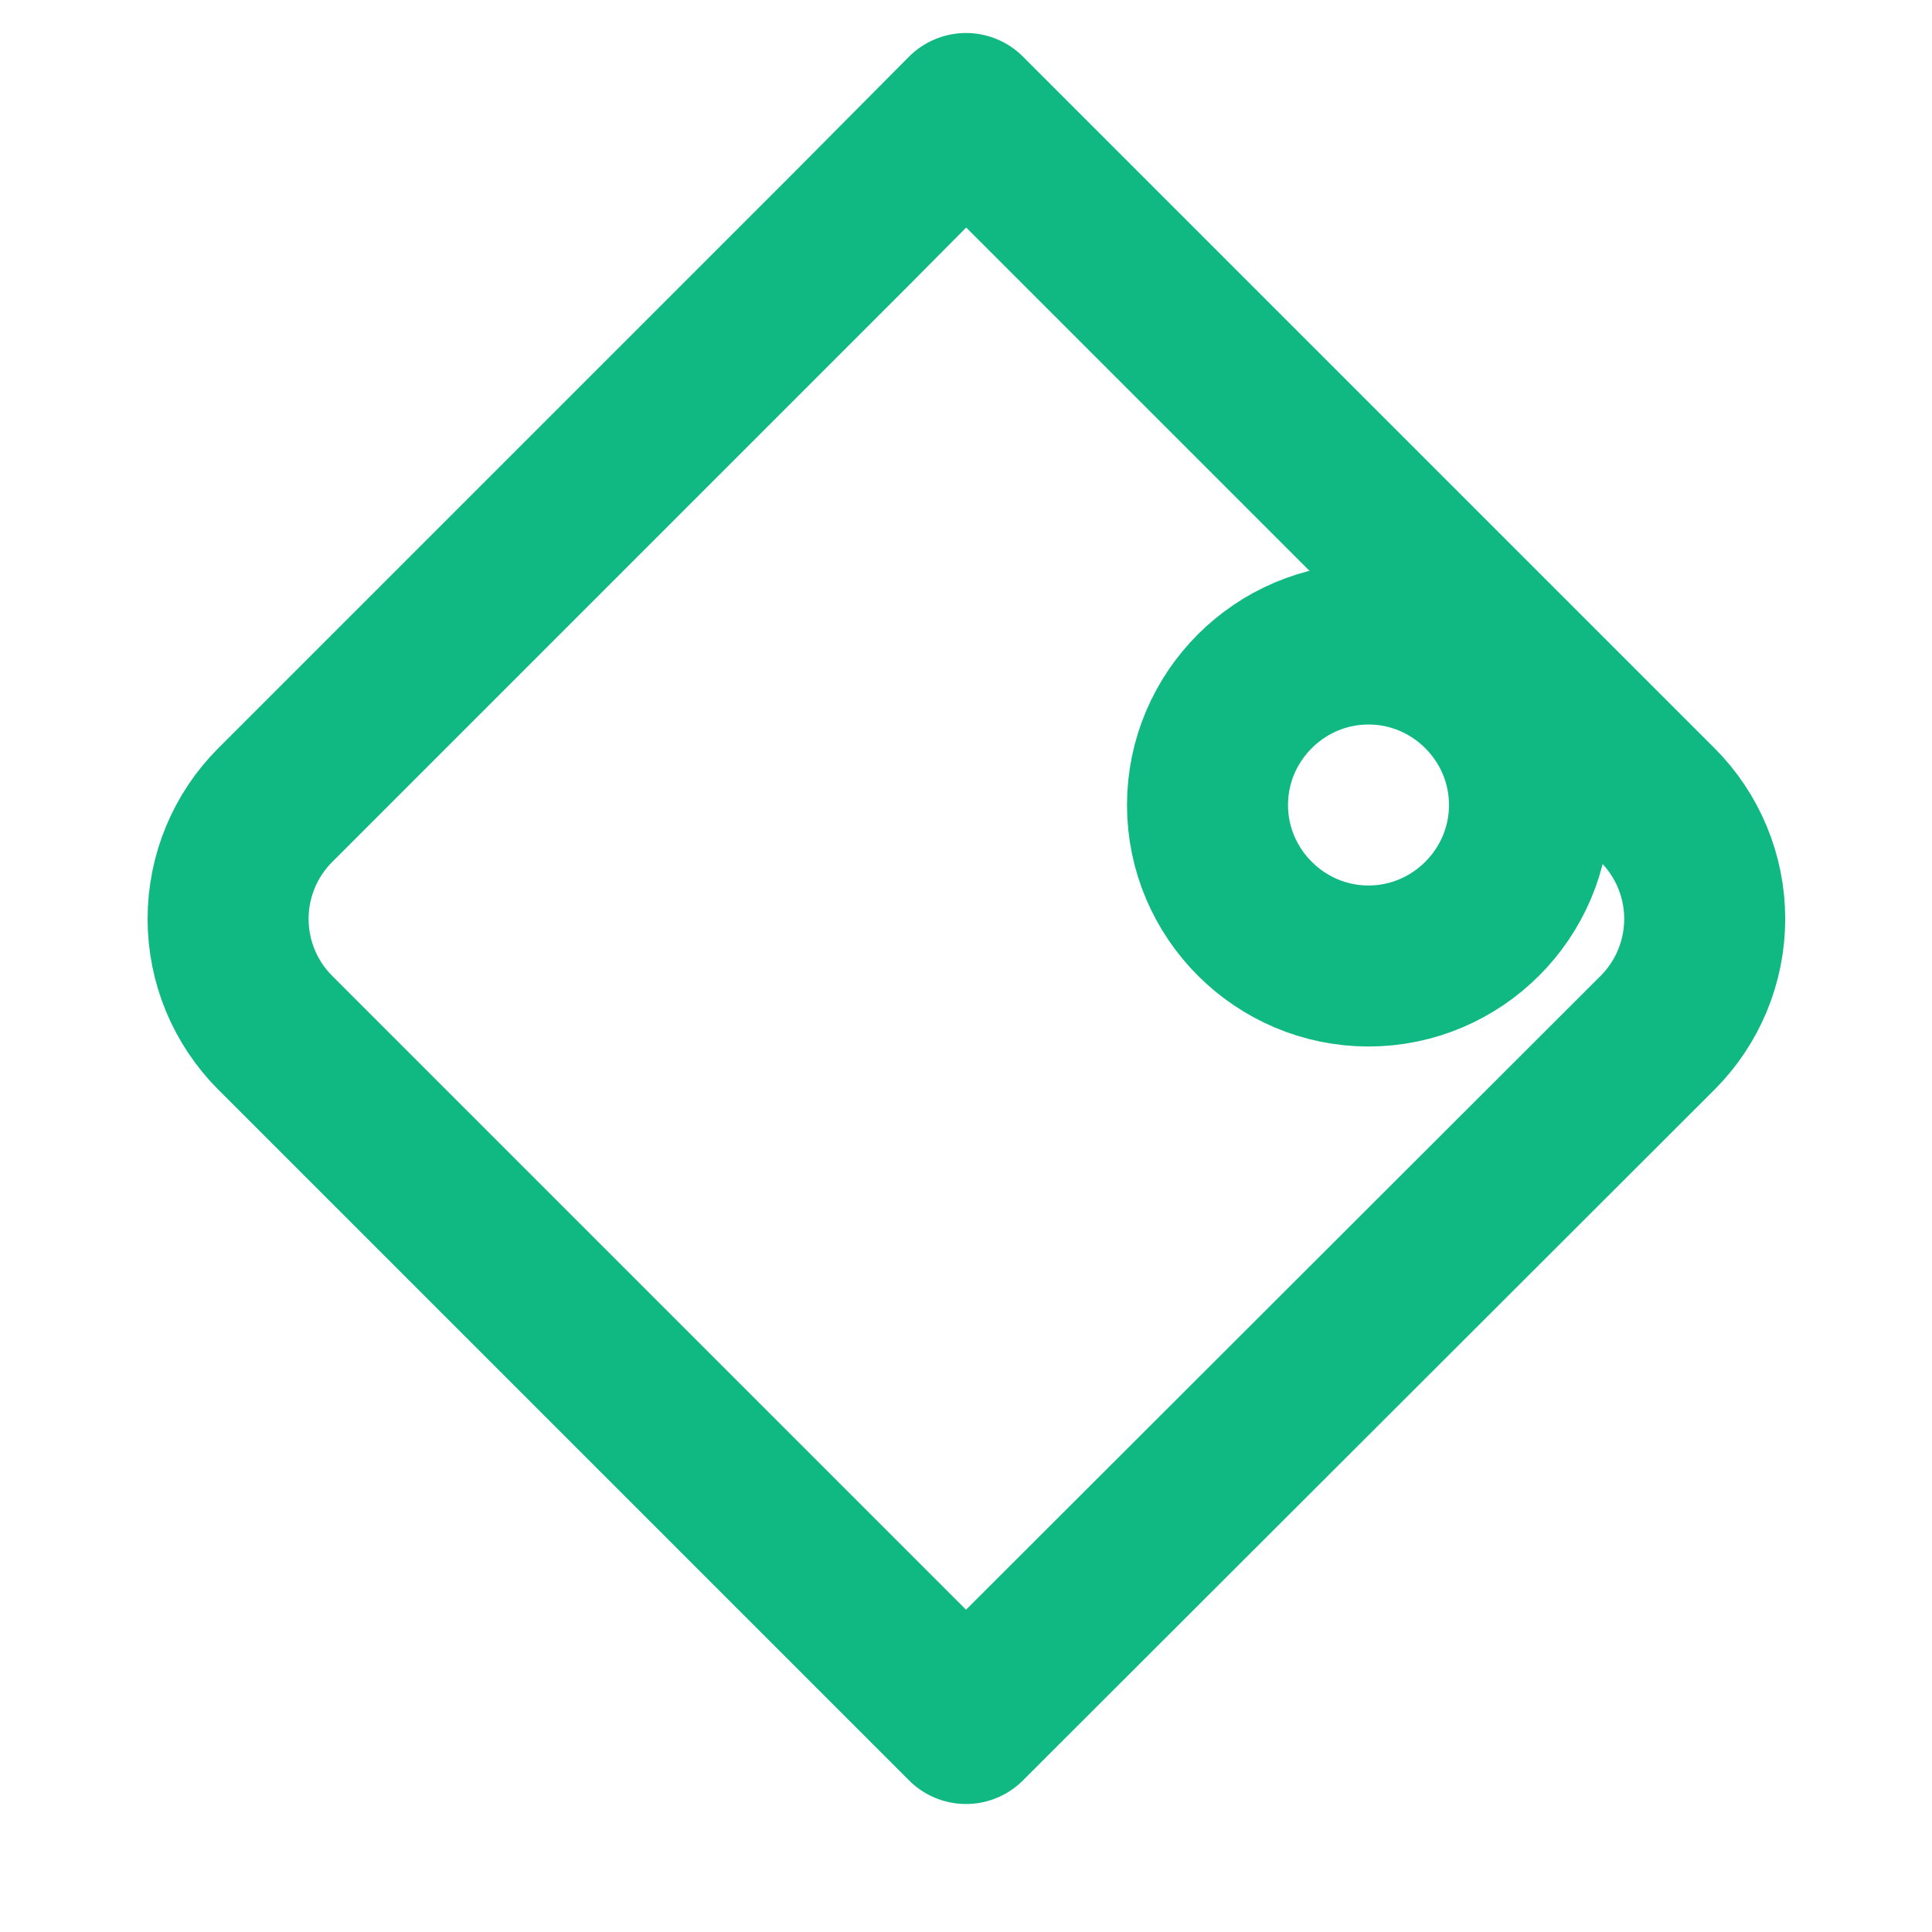
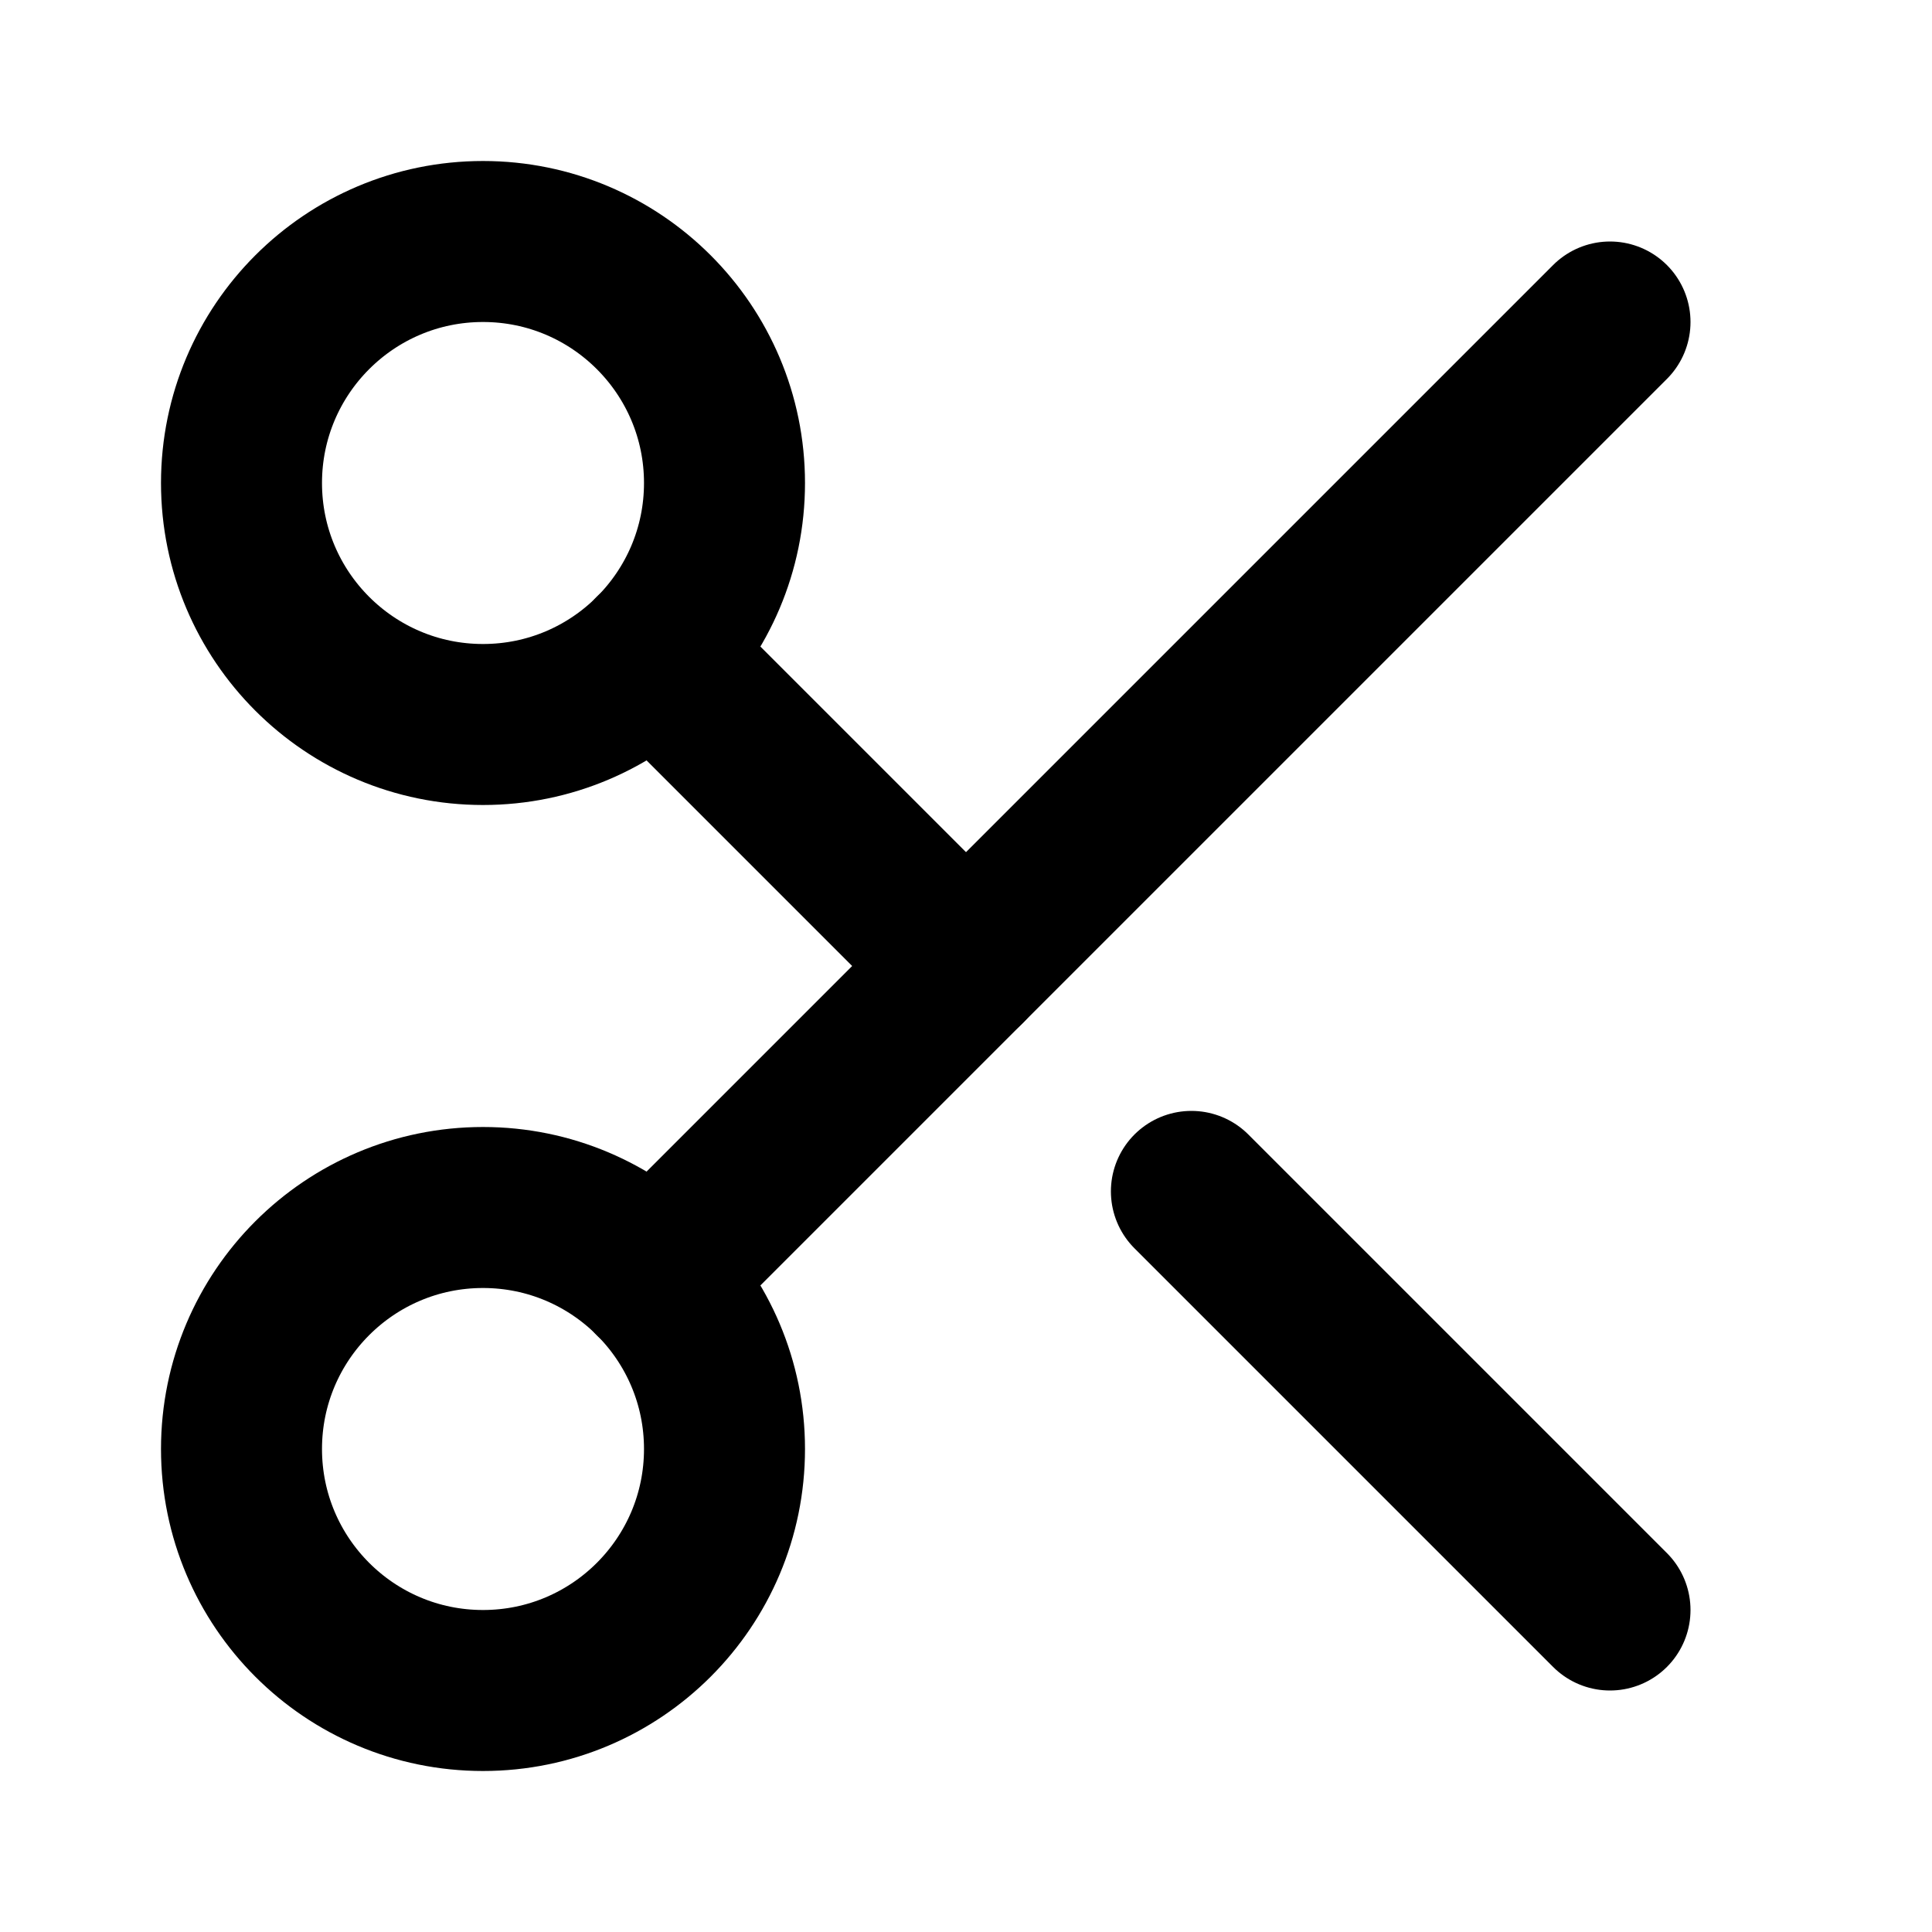
- <svg xmlns="http://www.w3.org/2000/svg" width="24" height="24" viewBox="0 0 24 24" fill="none" stroke="#10b981" stroke-width="2" stroke-linecap="round" stroke-linejoin="round">
-   <path d="M19 10c0-1.1-.9-2-2-2s-2 .9-2 2 .9 2 2 2 2-.9 2-2z" />
-   <path d="M12 21.41L10.59 20l-7.17-7.17a2 2 0 0 1 0-2.83l7.17-7.17L12 1.41l8.59 8.59a2 2 0 0 1 0 2.83L12 21.41z" />
+ <svg xmlns="http://www.w3.org/2000/svg" width="24" height="24" viewBox="0 0 24 24" fill="none" stroke="currentColor" stroke-width="2" stroke-linecap="round" stroke-linejoin="round">
+   <circle cx="6" cy="6" r="3" />
+   <path d="M8.12 8.12 12 12" />
+   <path d="M20 4 8.12 15.88" />
+   <circle cx="6" cy="18" r="3" />
+   <path d="M14.8 14.8 20 20" />
</svg>
